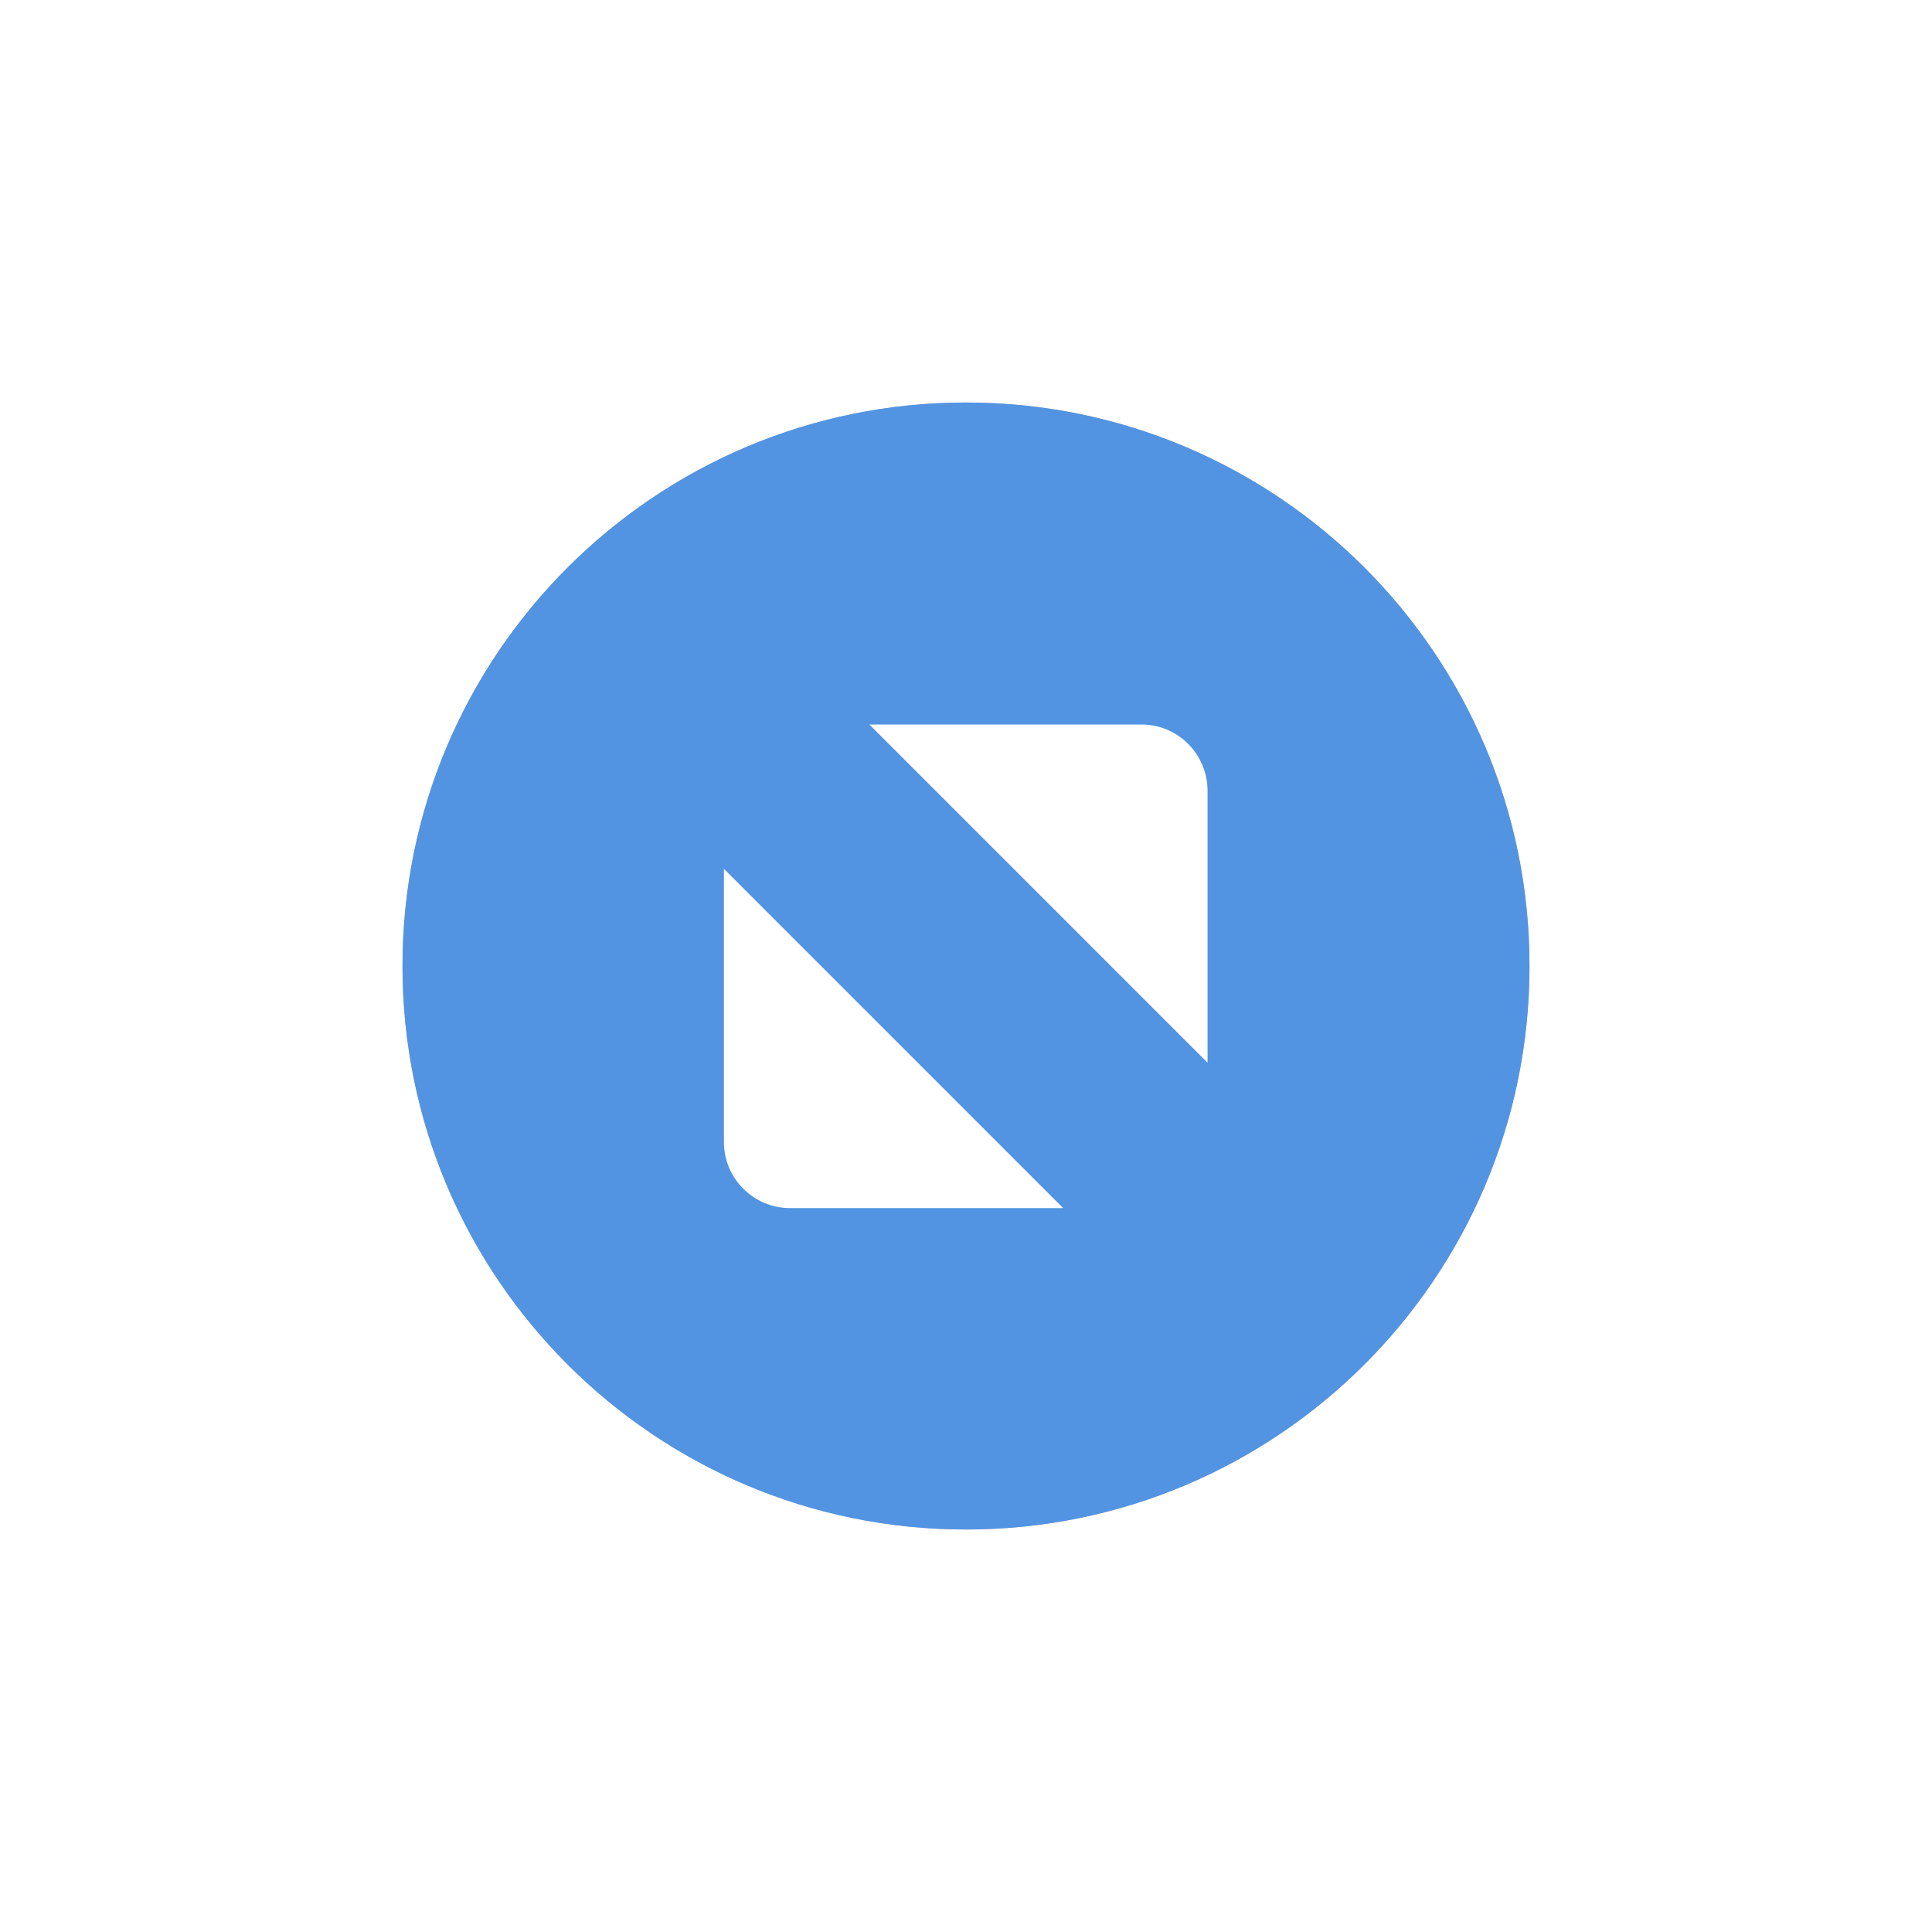
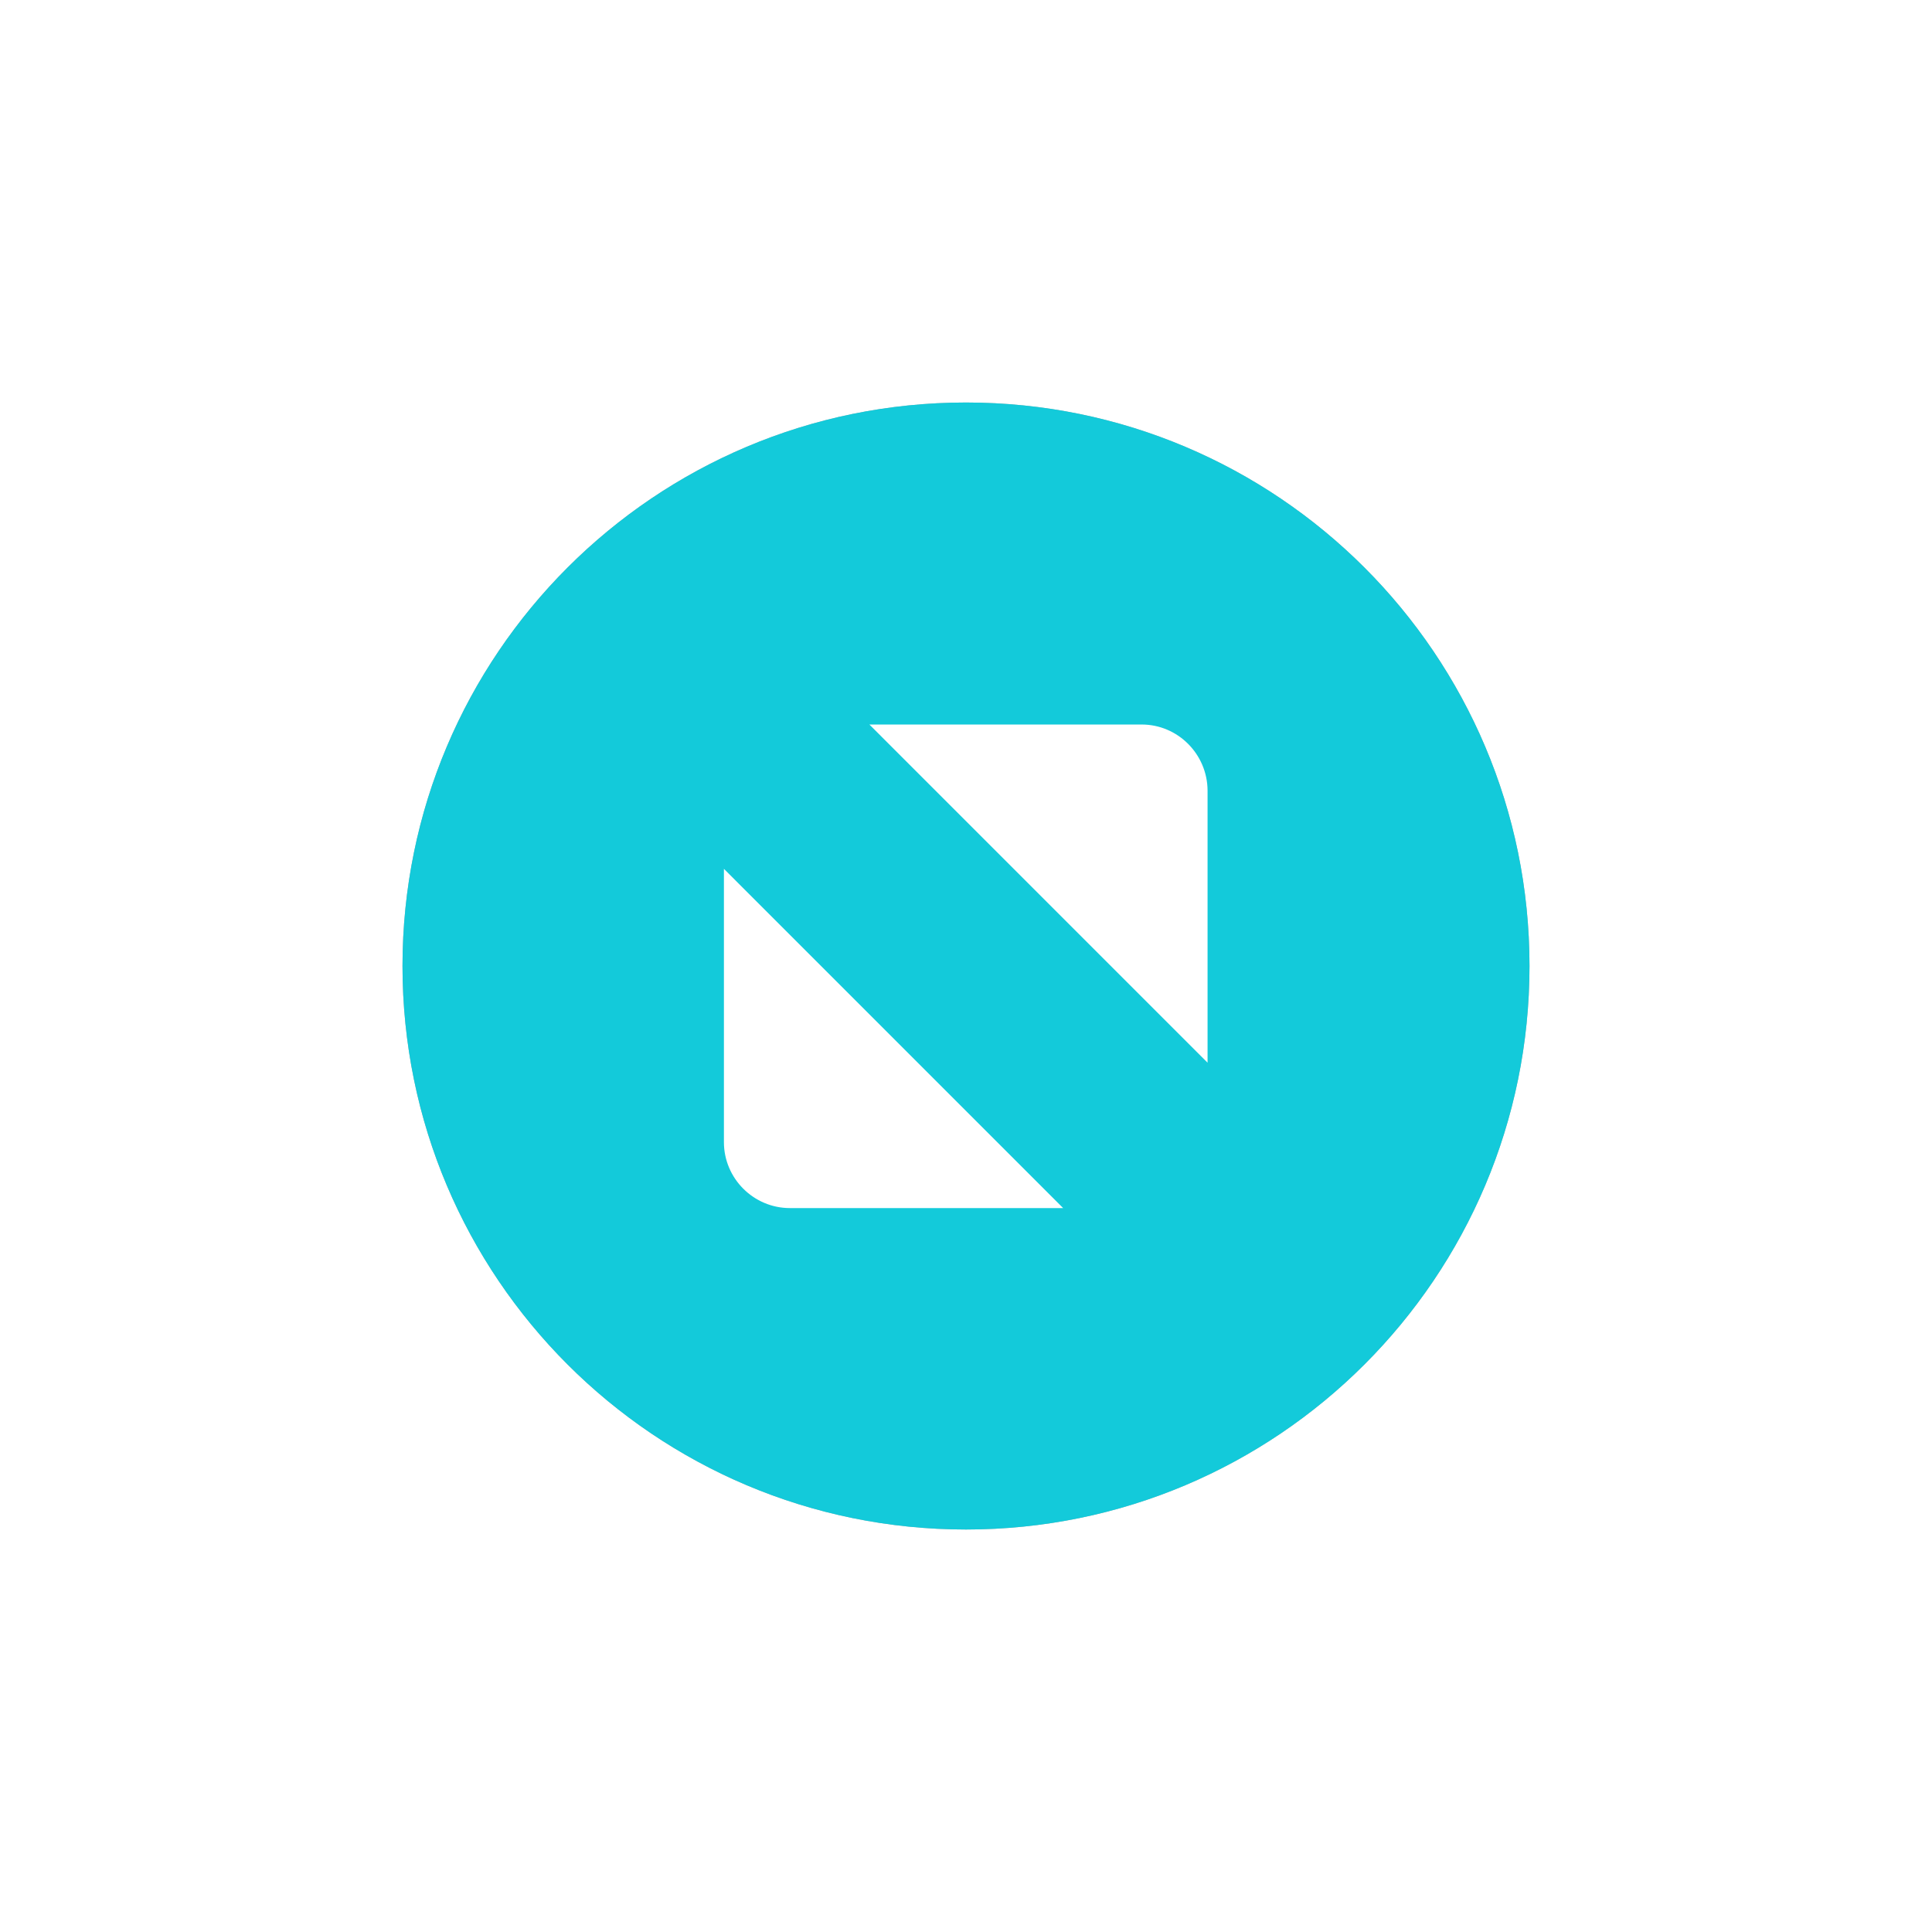
<svg xmlns="http://www.w3.org/2000/svg" xmlns:ns1="http://www.openswatchbook.org/uri/2009/osb" xmlns:xlink="http://www.w3.org/1999/xlink" width="24" height="24" id="svg4306" version="1.1" style="enable-background:new">
  <defs id="defs4308">
    <linearGradient id="selected_fg_color" ns1:paint="solid">
      <stop style="stop-color:#ffffff;stop-opacity:1;" offset="0" id="stop4188" />
    </linearGradient>
    <linearGradient id="selected_bg_color" ns1:paint="solid">
-       <stop style="stop-color:#5294e2;stop-opacity:1;" offset="0" id="stop4185" />
+       <stop style="stop-color:#13cada;stop-opacity:1;" offset="0" id="stop4185" />
    </linearGradient>
    <linearGradient id="linearGradient3770">
      <stop style="stop-color:#000000;stop-opacity:0.628;" offset="0" id="stop3772" />
      <stop style="stop-color:#000000;stop-opacity:0.498;" offset="1" id="stop3774" />
    </linearGradient>
    <linearGradient id="linearGradient4882">
      <stop style="stop-color:#ffffff;stop-opacity:1;" offset="0" id="stop4884" />
      <stop style="stop-color:#ffffff;stop-opacity:0;" offset="1" id="stop4886" />
    </linearGradient>
    <linearGradient id="linearGradient3784-6">
      <stop style="stop-color:#ffffff;stop-opacity:0.216;" offset="0" id="stop3786-4" />
      <stop style="stop-color:#ffffff;stop-opacity:0;" offset="1" id="stop3788-6" />
    </linearGradient>
    <linearGradient id="linearGradient4892">
      <stop id="stop4894" offset="0" style="stop-color:#2f3a42;stop-opacity:1;" />
      <stop id="stop4896" offset="1" style="stop-color:#1d242a;stop-opacity:1;" />
    </linearGradient>
    <linearGradient id="linearGradient4882-4">
      <stop id="stop4884-9" offset="0" style="stop-color:#728495;stop-opacity:1;" />
      <stop id="stop4886-9" offset="1" style="stop-color:#617c95;stop-opacity:0;" />
    </linearGradient>
    <linearGradient xlink:href="#selected_bg_color" id="linearGradient4187" x1="1376" y1="248" x2="1376" y2="262" gradientUnits="userSpaceOnUse" />
    <linearGradient xlink:href="#selected_fg_color" id="linearGradient4190" x1="88.997" y1="972" x2="88.997" y2="978.007" gradientUnits="userSpaceOnUse" />
  </defs>
  <g id="layer1" transform="translate(0,-1028.362)">
    <g style="display:inline" id="titlebutton-max-hover-dark" transform="translate(-509,1218)">
      <g id="g4891-5-8" style="display:inline;opacity:1" transform="translate(-781,-432.6378)">
        <ellipse cy="255" cx="1302" style="display:inline;opacity:0.45;fill:#5f697f;fill-opacity:1;stroke:none;stroke-width:0;stroke-linecap:butt;stroke-linejoin:miter;stroke-miterlimit:4;stroke-dasharray:none;stroke-dashoffset:0;stroke-opacity:1" id="path4068-7-5-9-6-7-2-4-6-6" rx="6" ry="6" />
        <path style="display:inline;opacity:0.37;fill:#15171c;fill-opacity:1;stroke:none;stroke-width:0;stroke-linecap:butt;stroke-linejoin:miter;stroke-miterlimit:4;stroke-dasharray:none;stroke-dashoffset:0;stroke-opacity:1" d="m 1302,248 a 7,7 0 0 0 -7,7 7,7 0 0 0 7,7 7,7 0 0 0 7,-7 7,7 0 0 0 -7,-7 z m 0,1 a 6,6 0 0 1 6,6 6,6 0 0 1 -6,6 6,6 0 0 1 -6,-6 6,6 0 0 1 6,-6 z" id="path4068-7-5-9-6-7-2-5-78-2-6" />
        <g id="g4806-9-0-6" transform="translate(1294,247)" style="fill:#c0e3ff;fill-opacity:1">
          <g transform="translate(-81.0002,-967)" style="display:inline;fill:#c0e3ff;fill-opacity:1" id="layer9-78-7-6-6" />
          <g transform="translate(-81.0002,-967)" id="layer10-3-3-2-7" style="fill:#c0e3ff;fill-opacity:1" />
          <g transform="translate(-81.0002,-967)" id="layer11-19-75-1-2" style="fill:#c0e3ff;fill-opacity:1" />
          <g transform="translate(-81.0002,-967)" id="layer13-4-9-2-3" style="fill:#c0e3ff;fill-opacity:1" />
          <g transform="translate(-81.0002,-967)" id="layer14-8-5-0-4" style="fill:#c0e3ff;fill-opacity:1" />
          <g transform="translate(-81.0002,-967)" style="display:inline;fill:#c0e3ff;fill-opacity:1" id="layer15-5-8-0-4" />
          <g transform="translate(-81.0002,-967)" style="display:inline;fill:#c0e3ff;fill-opacity:1" id="g71291-1-7-5-9" />
          <g transform="translate(-81.0002,-967)" style="display:inline;fill:#c0e3ff;fill-opacity:1" id="g4953-7-1-4-1" />
          <g transform="translate(-81.0002,-967)" style="display:inline;fill:#c0e3ff;fill-opacity:1" id="layer12-3-0-0-6">
            <path d="m 87.8,972 3.382,0 c 0.45,0 0.816,0.368 0.819,0.819 l 0,3.382 z m 2.407,6.007 -3.395,0 c -0.45,0 -0.819,-0.368 -0.819,-0.819 l 0,-3.395 4.214,4.214" style="opacity:1;fill:#c4c7cc;fill-opacity:1;fill-rule:evenodd;stroke:none" id="path4293-6-7-1" />
          </g>
        </g>
      </g>
      <rect y="-185.638" x="513" height="16" width="16" id="rect17883-0-1-5" style="display:inline;opacity:1;fill:none;fill-opacity:1;stroke:none;stroke-width:1;stroke-linecap:butt;stroke-linejoin:miter;stroke-miterlimit:4;stroke-dasharray:none;stroke-dashoffset:0;stroke-opacity:0" />
    </g>
    <g style="display:inline" id="titlebutton-max-active-dark" transform="translate(-408,1218)">
      <g id="g4891-4-5-5" style="display:inline;opacity:1" transform="translate(-882,-432.6378)">
        <g transform="translate(-132,0)" style="display:inline;opacity:1" id="g4490-2-9-1-2-4-8">
          <g id="g4092-0-6-3-6-8-3-7" style="display:inline" transform="translate(58,0)">
            <circle r="7" cy="255" cx="1376" style="fill:url(#linearGradient4187);fill-opacity:1;stroke:none;stroke-width:0;stroke-linecap:butt;stroke-linejoin:miter;stroke-miterlimit:4;stroke-dasharray:none;stroke-dashoffset:0;stroke-opacity:1" id="path4068-7-6-5-1-6-6-0" />
          </g>
        </g>
        <g id="g4806-5-2-2-9" transform="translate(1294,247)" style="fill:#c0e3ff;fill-opacity:1">
          <g transform="translate(-81.0002,-967)" style="display:inline;fill:#c0e3ff;fill-opacity:1" id="layer9-78-2-0-0-8" />
          <g transform="translate(-81.0002,-967)" id="layer10-3-9-9-51-2" style="fill:#c0e3ff;fill-opacity:1" />
          <g transform="translate(-81.0002,-967)" id="layer11-19-7-6-4-7" style="fill:#c0e3ff;fill-opacity:1" />
          <g transform="translate(-81.0002,-967)" id="layer13-4-7-4-0-9" style="fill:#c0e3ff;fill-opacity:1" />
          <g transform="translate(-81.0002,-967)" id="layer14-8-9-7-6-0" style="fill:#c0e3ff;fill-opacity:1" />
          <g transform="translate(-81.0002,-967)" style="display:inline;fill:#c0e3ff;fill-opacity:1" id="layer15-5-4-2-4-4" />
          <g transform="translate(-81.0002,-967)" style="display:inline;fill:#c0e3ff;fill-opacity:1" id="g71291-1-4-6-4-2" />
          <g transform="translate(-81.0002,-967)" style="display:inline;fill:#c0e3ff;fill-opacity:1" id="g4953-7-0-8-22-2" />
          <g transform="translate(-81.0002,-967)" style="display:inline;fill:#c0e3ff;fill-opacity:1" id="layer12-3-7-2-3-1">
            <path d="m 87.8,972 3.382,0 c 0.45,0 0.816,0.368 0.819,0.819 l 0,3.382 z m 2.407,6.007 -3.395,0 c -0.45,0 -0.819,-0.368 -0.819,-0.819 l 0,-3.395 4.214,4.214" style="fill:url(#linearGradient4190);fill-opacity:1;fill-rule:evenodd;stroke:none" id="path4293-4-9-0-2" />
          </g>
        </g>
      </g>
      <rect y="-185.638" x="412" height="16" width="16" id="rect17883-79-3-0" style="display:inline;opacity:1;fill:none;fill-opacity:1;stroke:none;stroke-width:1;stroke-linecap:butt;stroke-linejoin:miter;stroke-miterlimit:4;stroke-dasharray:none;stroke-dashoffset:0;stroke-opacity:0" />
    </g>
  </g>
</svg>
